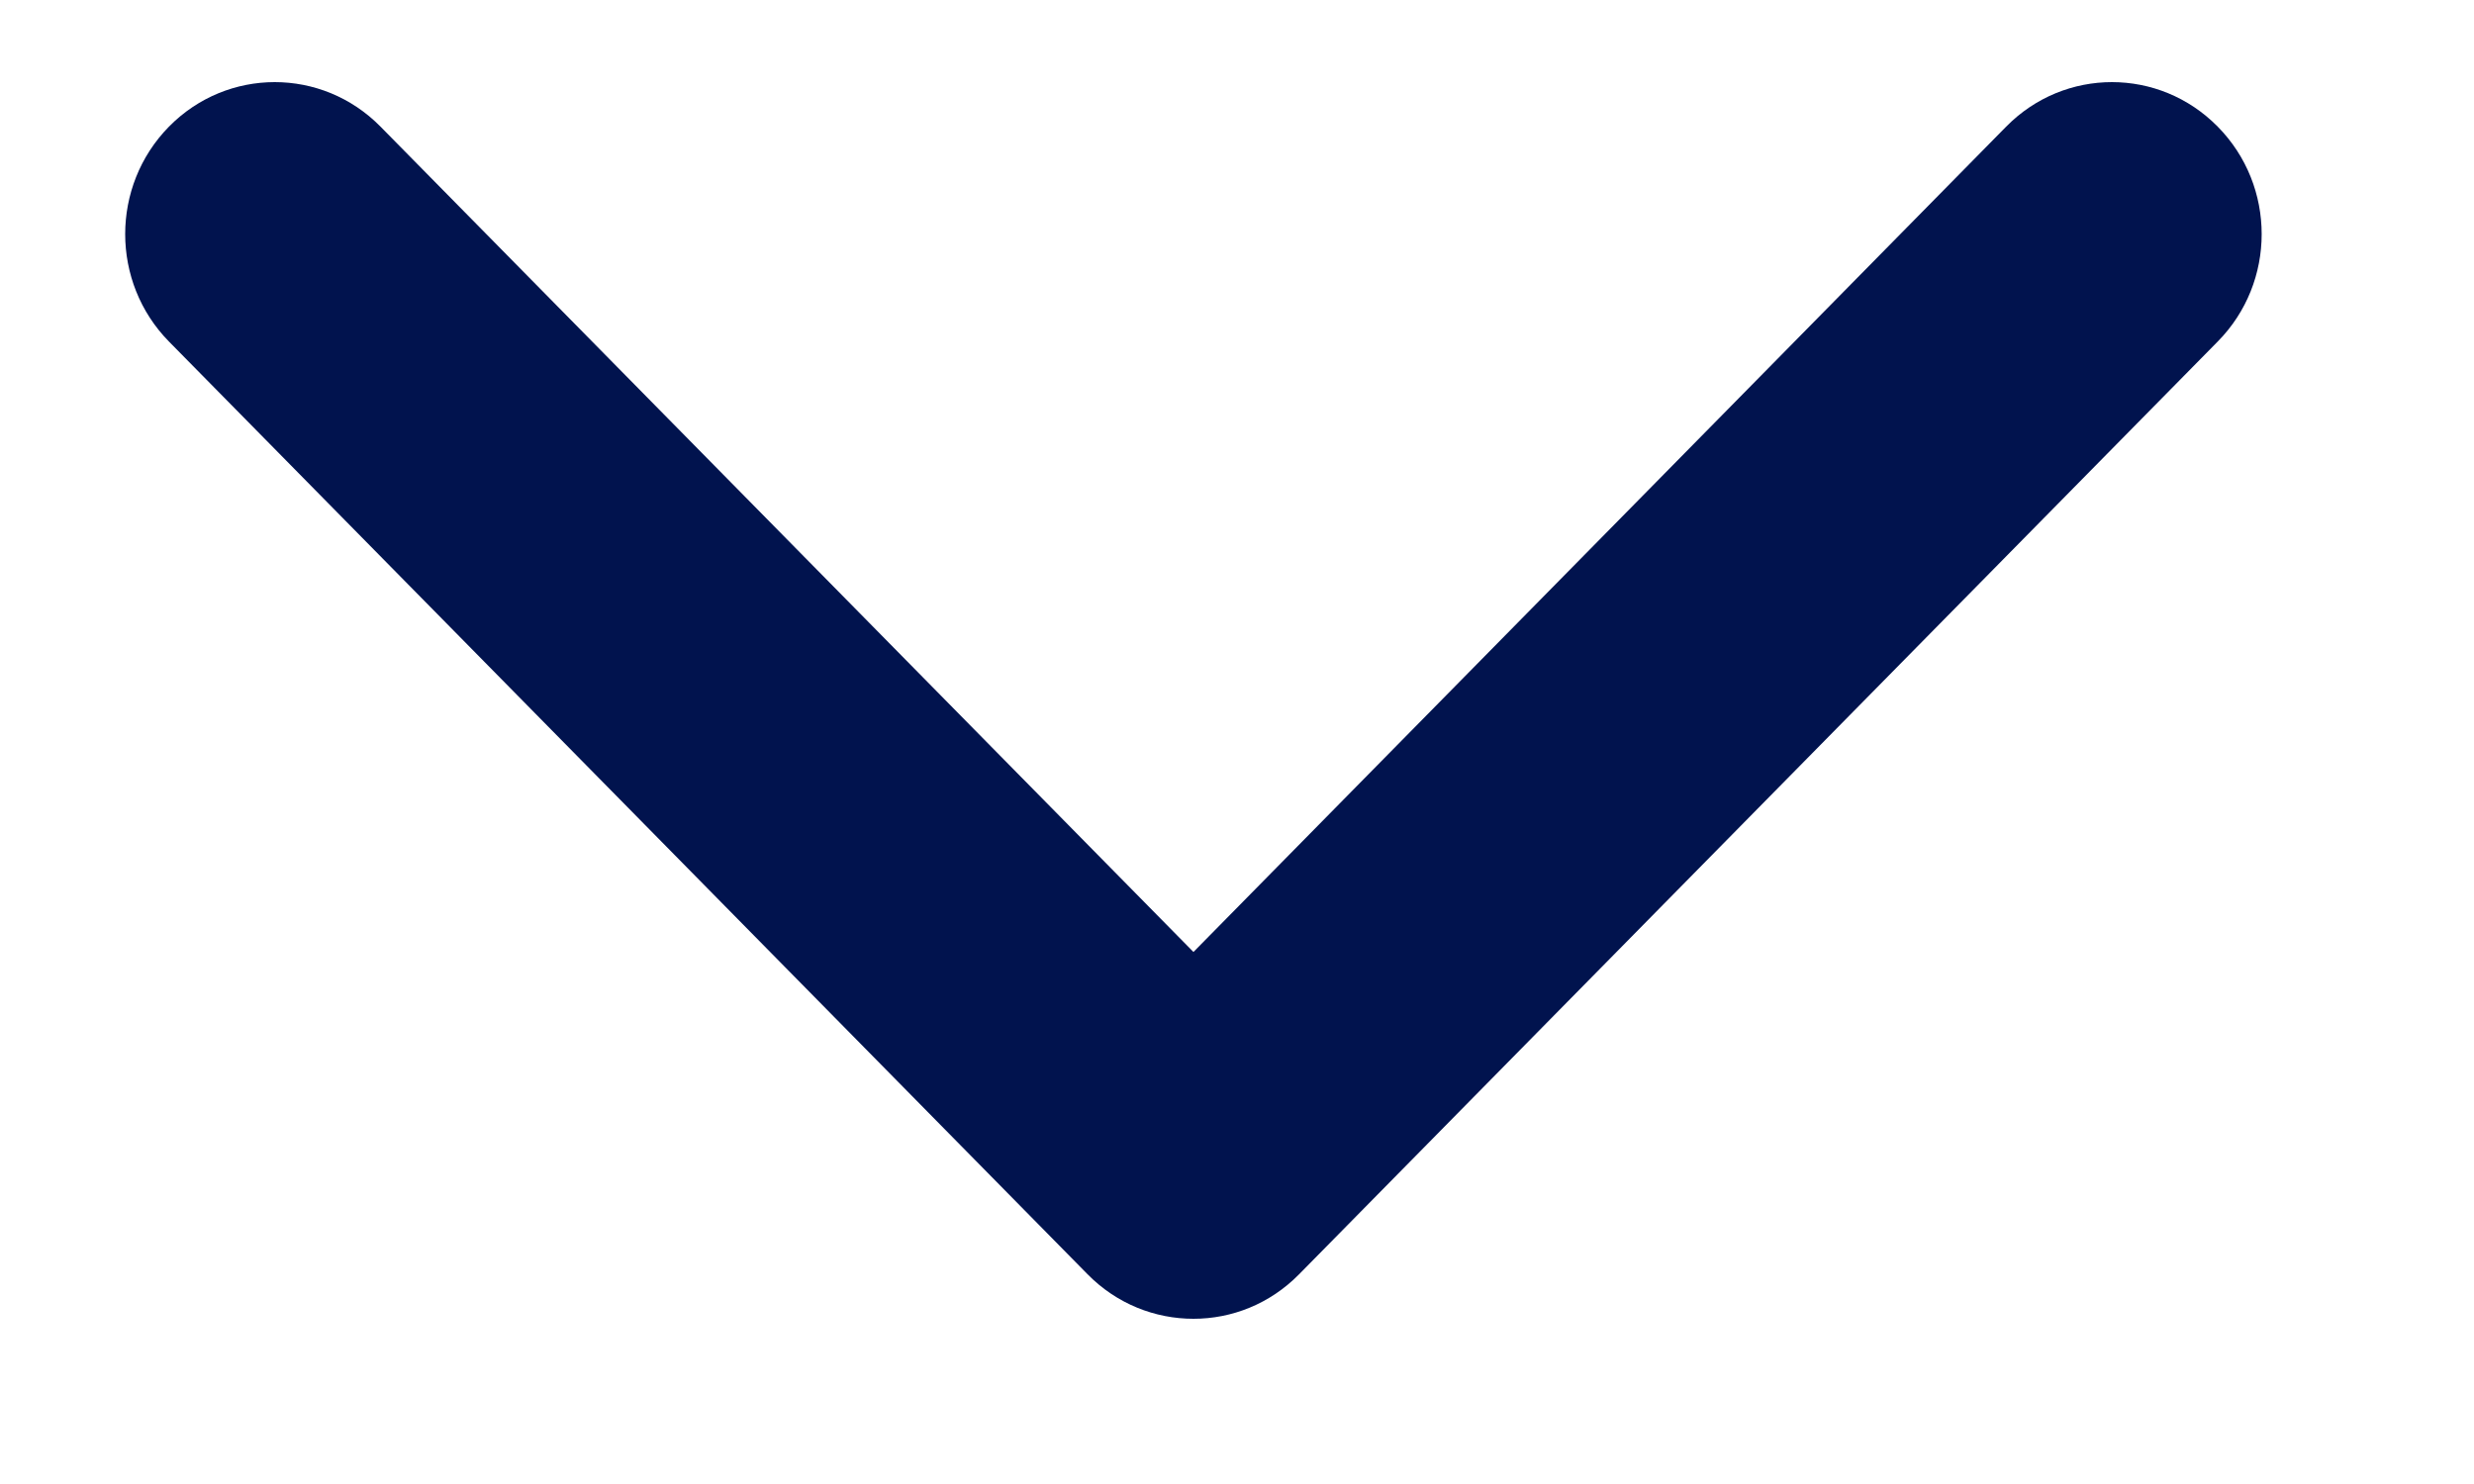
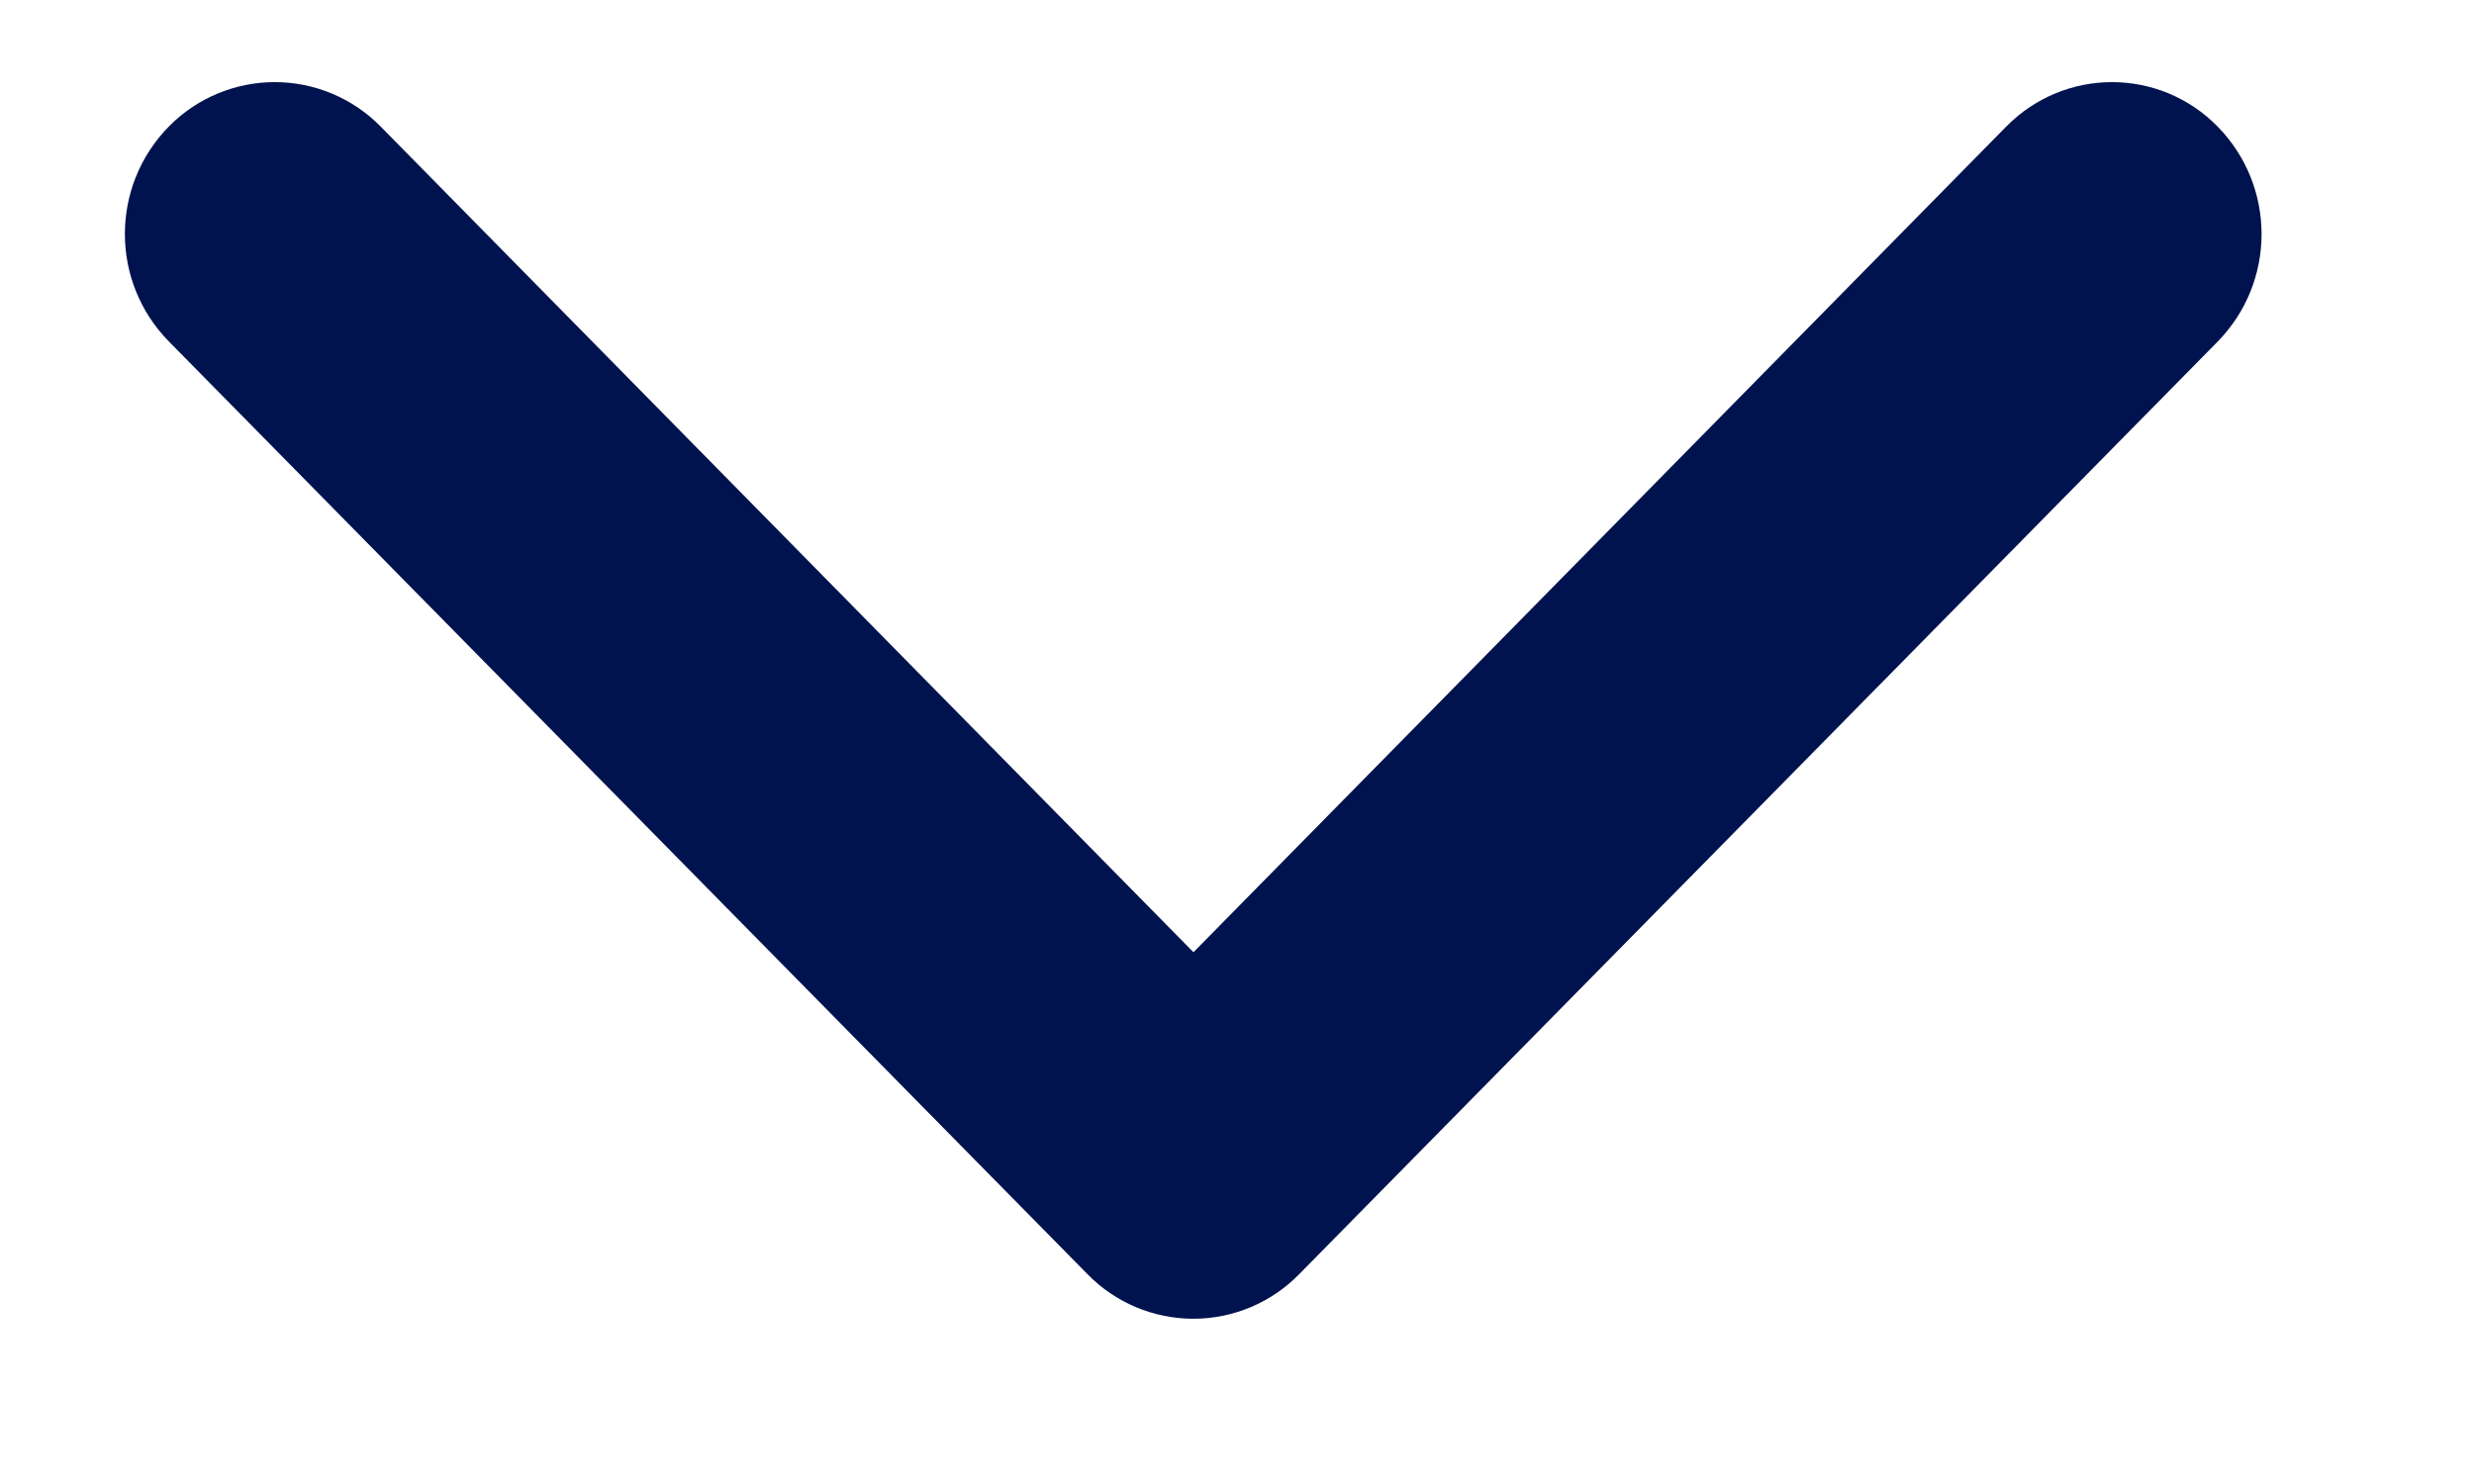
- <svg xmlns="http://www.w3.org/2000/svg" width="10" height="6" viewBox="0 0 10 6" fill="none">
-   <path d="M4.396 5.152L0.683 1.381C0.447 1.141 0.447 0.752 0.683 0.512C0.919 0.272 1.302 0.272 1.538 0.512L4.824 3.849L8.109 0.512C8.345 0.272 8.728 0.272 8.964 0.512C9.201 0.752 9.201 1.141 8.964 1.381L5.251 5.152C5.133 5.272 4.979 5.332 4.824 5.332C4.669 5.332 4.514 5.272 4.396 5.152Z" fill="#01134E" />
+ <svg xmlns="http://www.w3.org/2000/svg" width="10" height="6" fill="none">
+   <path d="M4.396 5.152L.683 1.381a.62.62 0 0 1 0-.87.6.6 0 0 1 .855 0L4.824 3.85 8.109.512c.236-.24.62-.24.855 0a.621.621 0 0 1 0 .869L5.251 5.152a.598.598 0 0 1-.855 0z" fill="#01134E" />
</svg>
